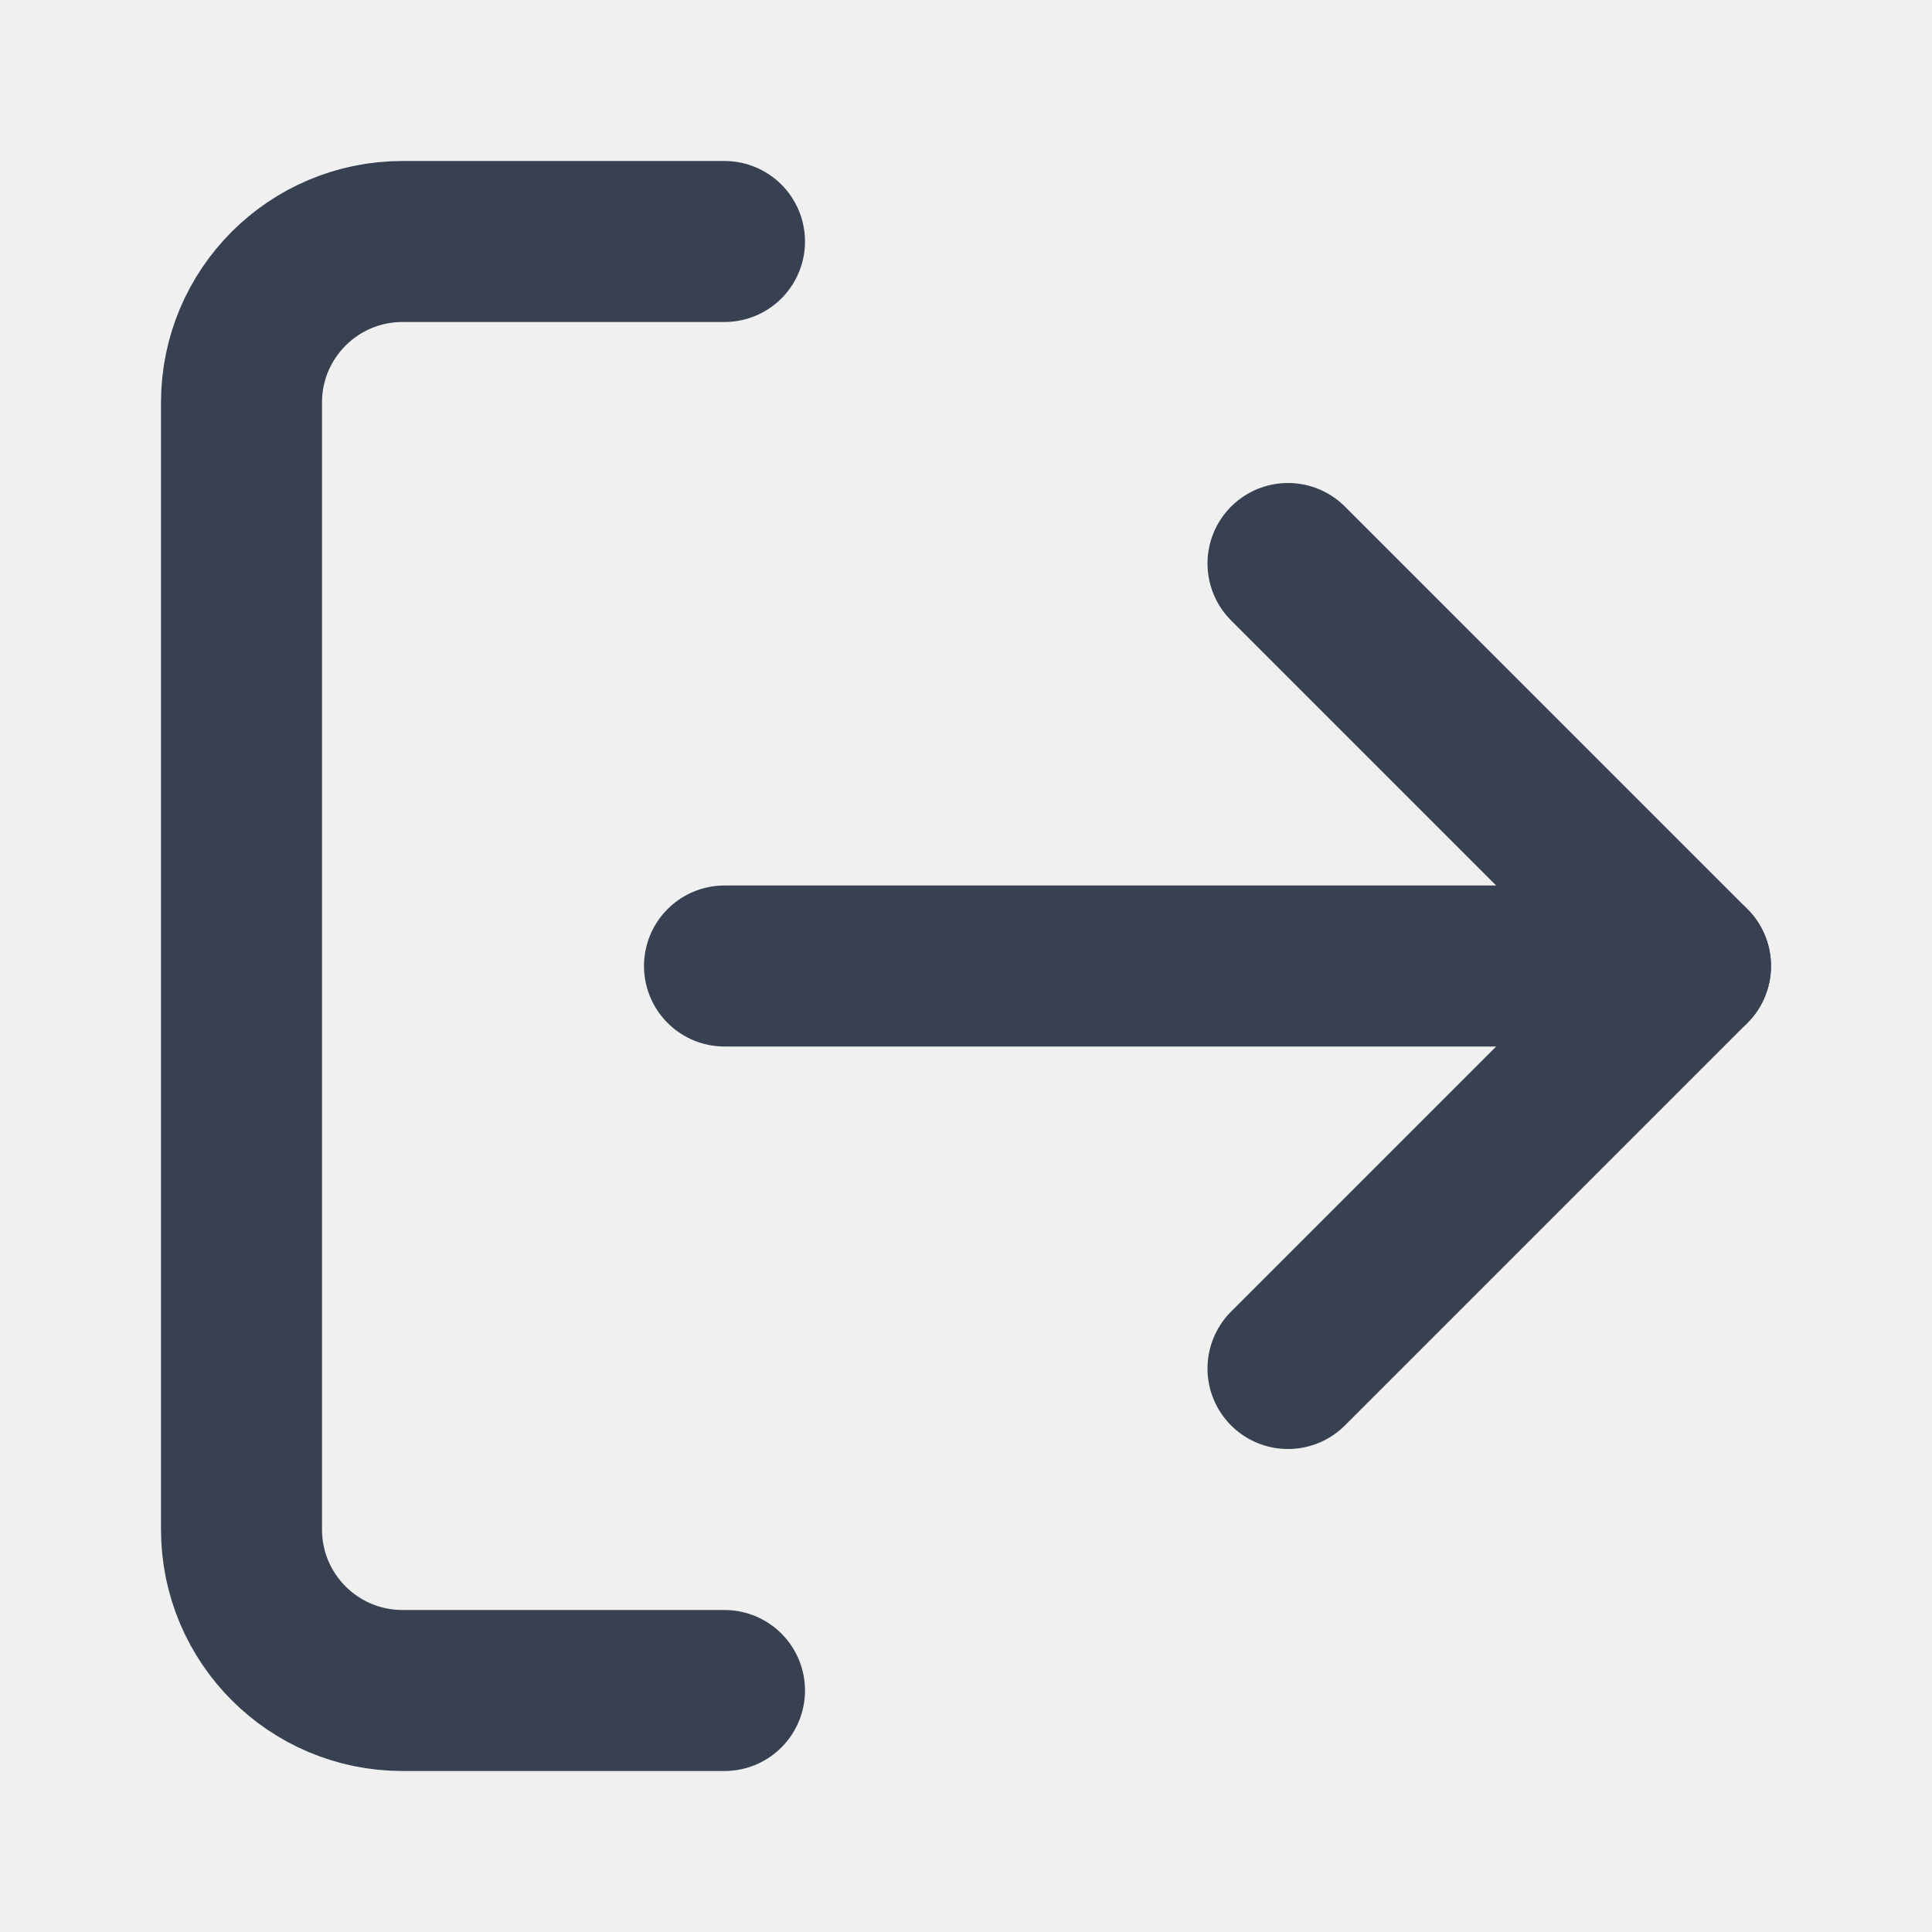
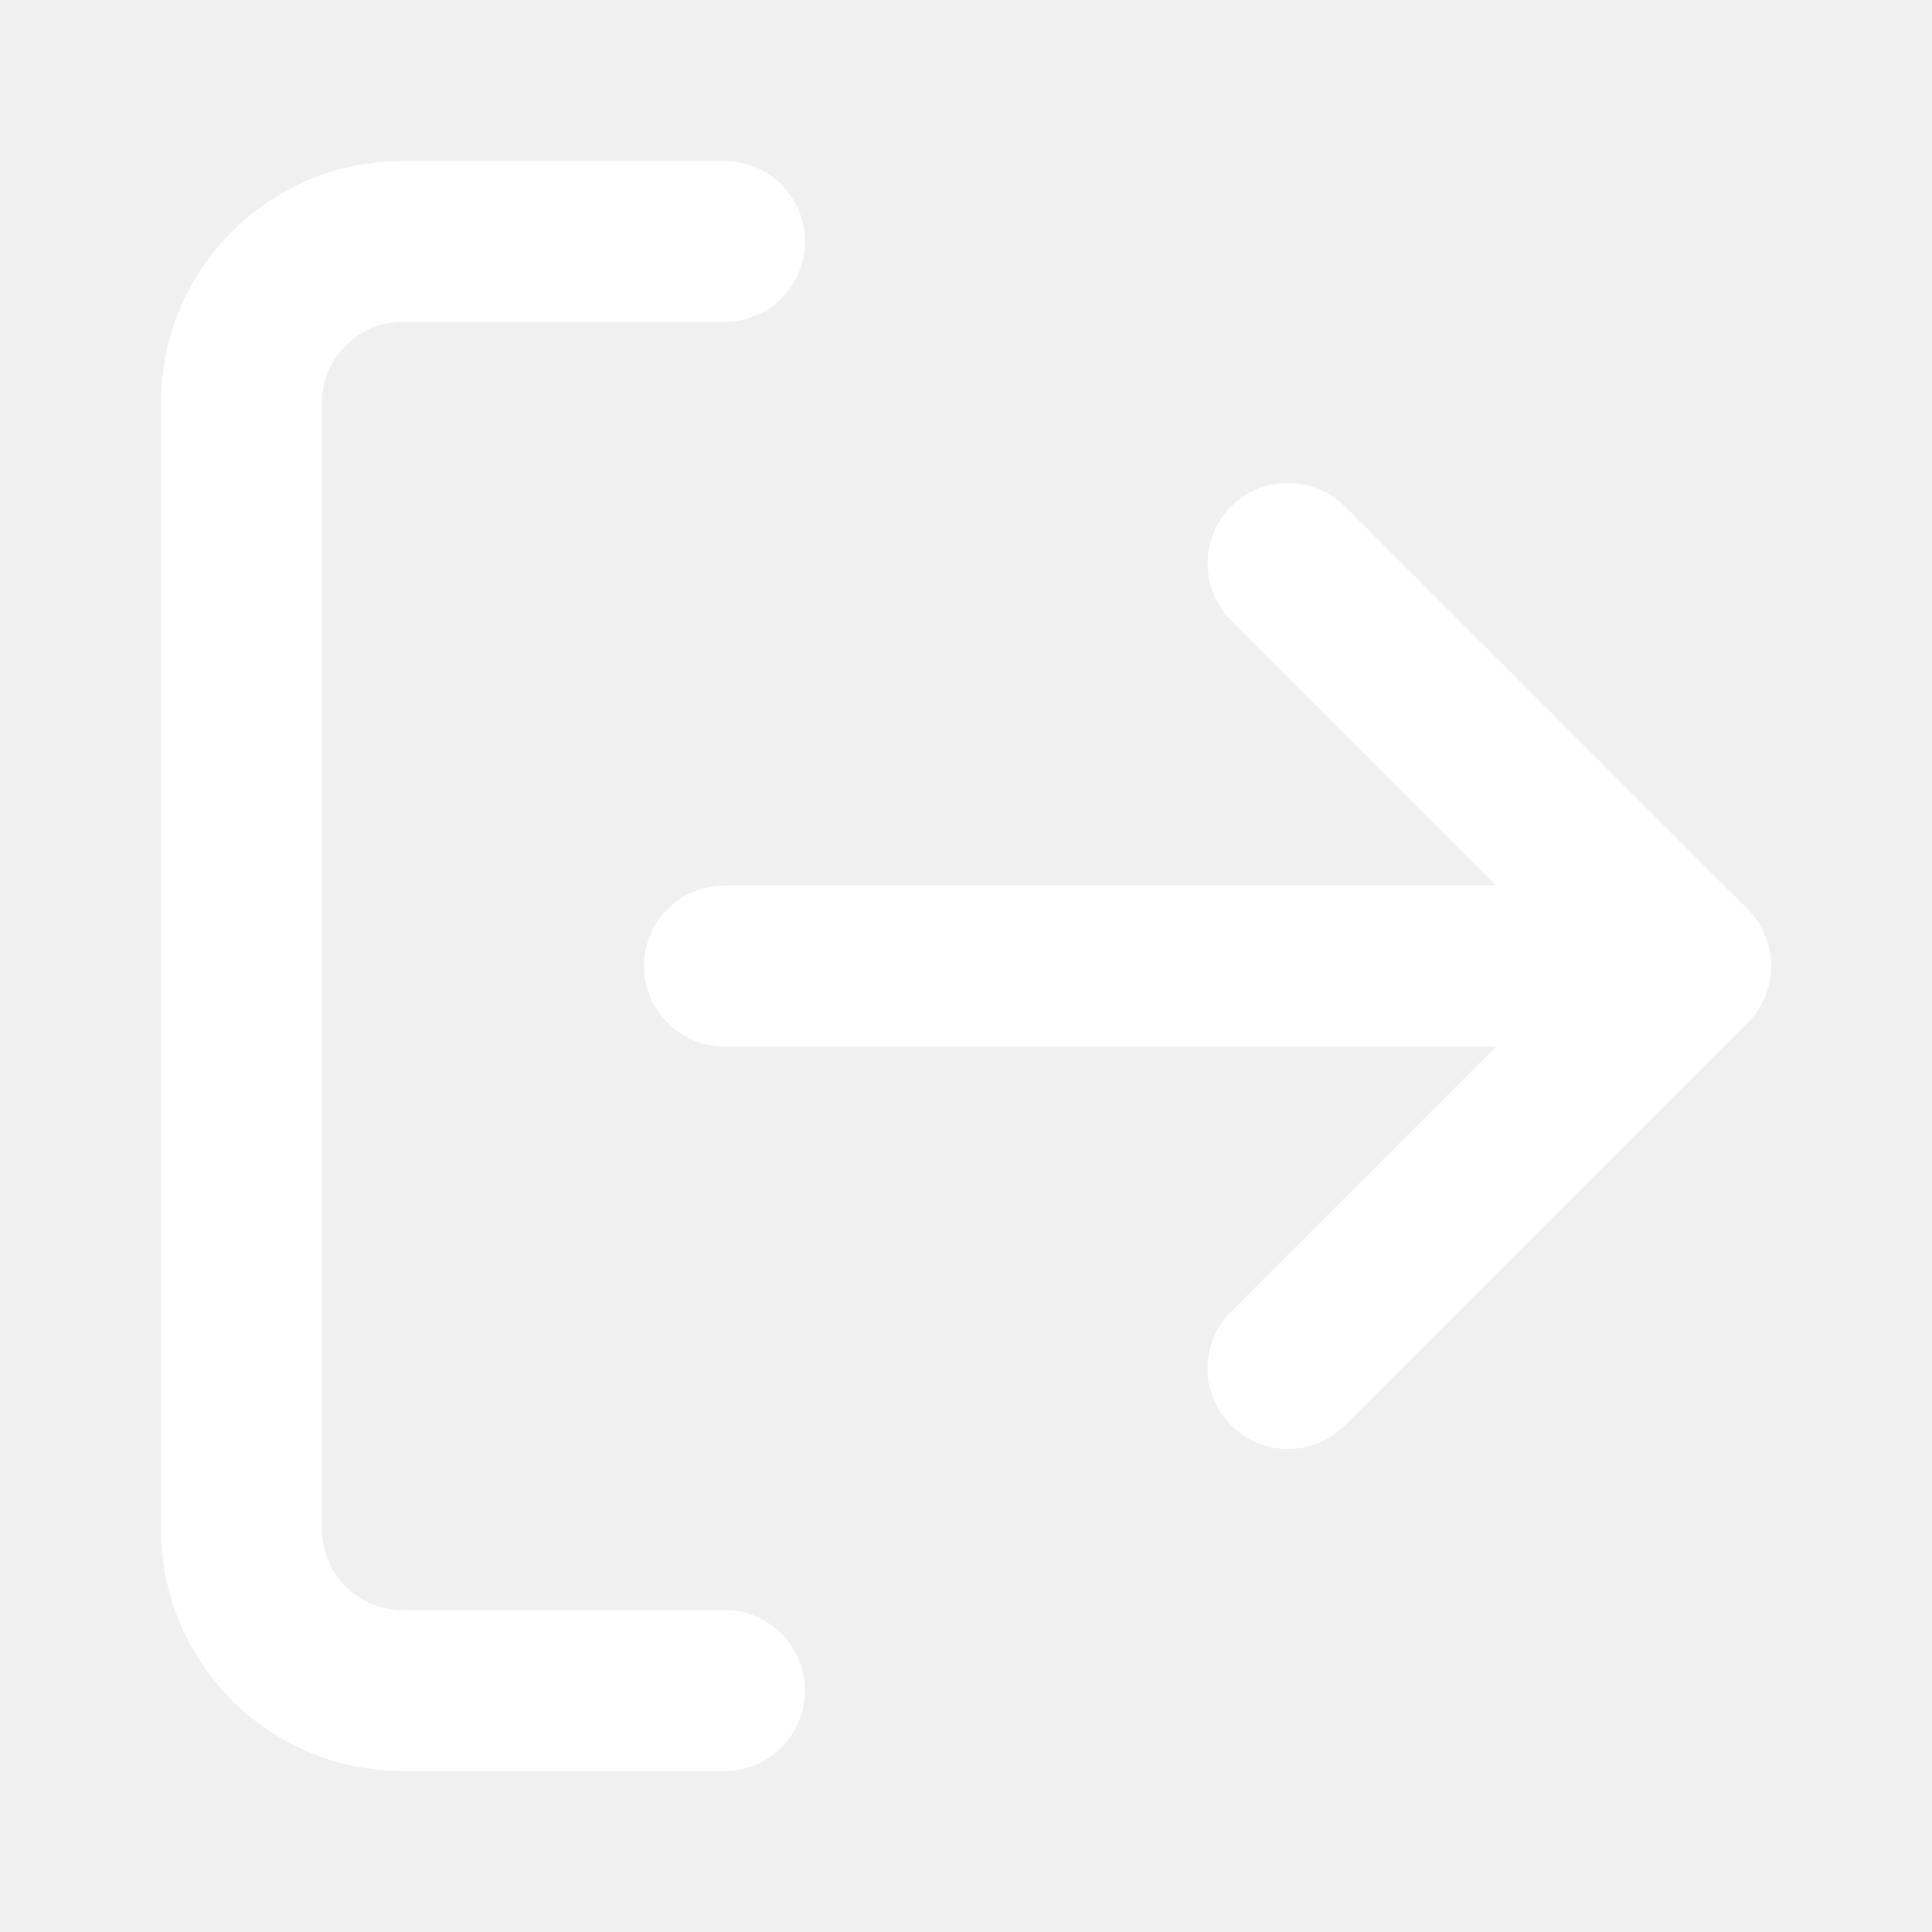
- <svg xmlns="http://www.w3.org/2000/svg" viewBox="0 0 24 24" fill="none" stroke="#374151" stroke-width="2" stroke-linecap="round" stroke-linejoin="round">
+ <svg xmlns="http://www.w3.org/2000/svg" viewBox="0 0 24 24" fill="none" stroke="#ffffff" stroke-width="2" stroke-linecap="round" stroke-linejoin="round">
  <path d="M9 21H5a2 2 0 0 1-2-2V5a2 2 0 0 1 2-2h4" />
  <polyline points="16,17 21,12 16,7" />
  <line x1="21" y1="12" x2="9" y2="12" />
</svg>
